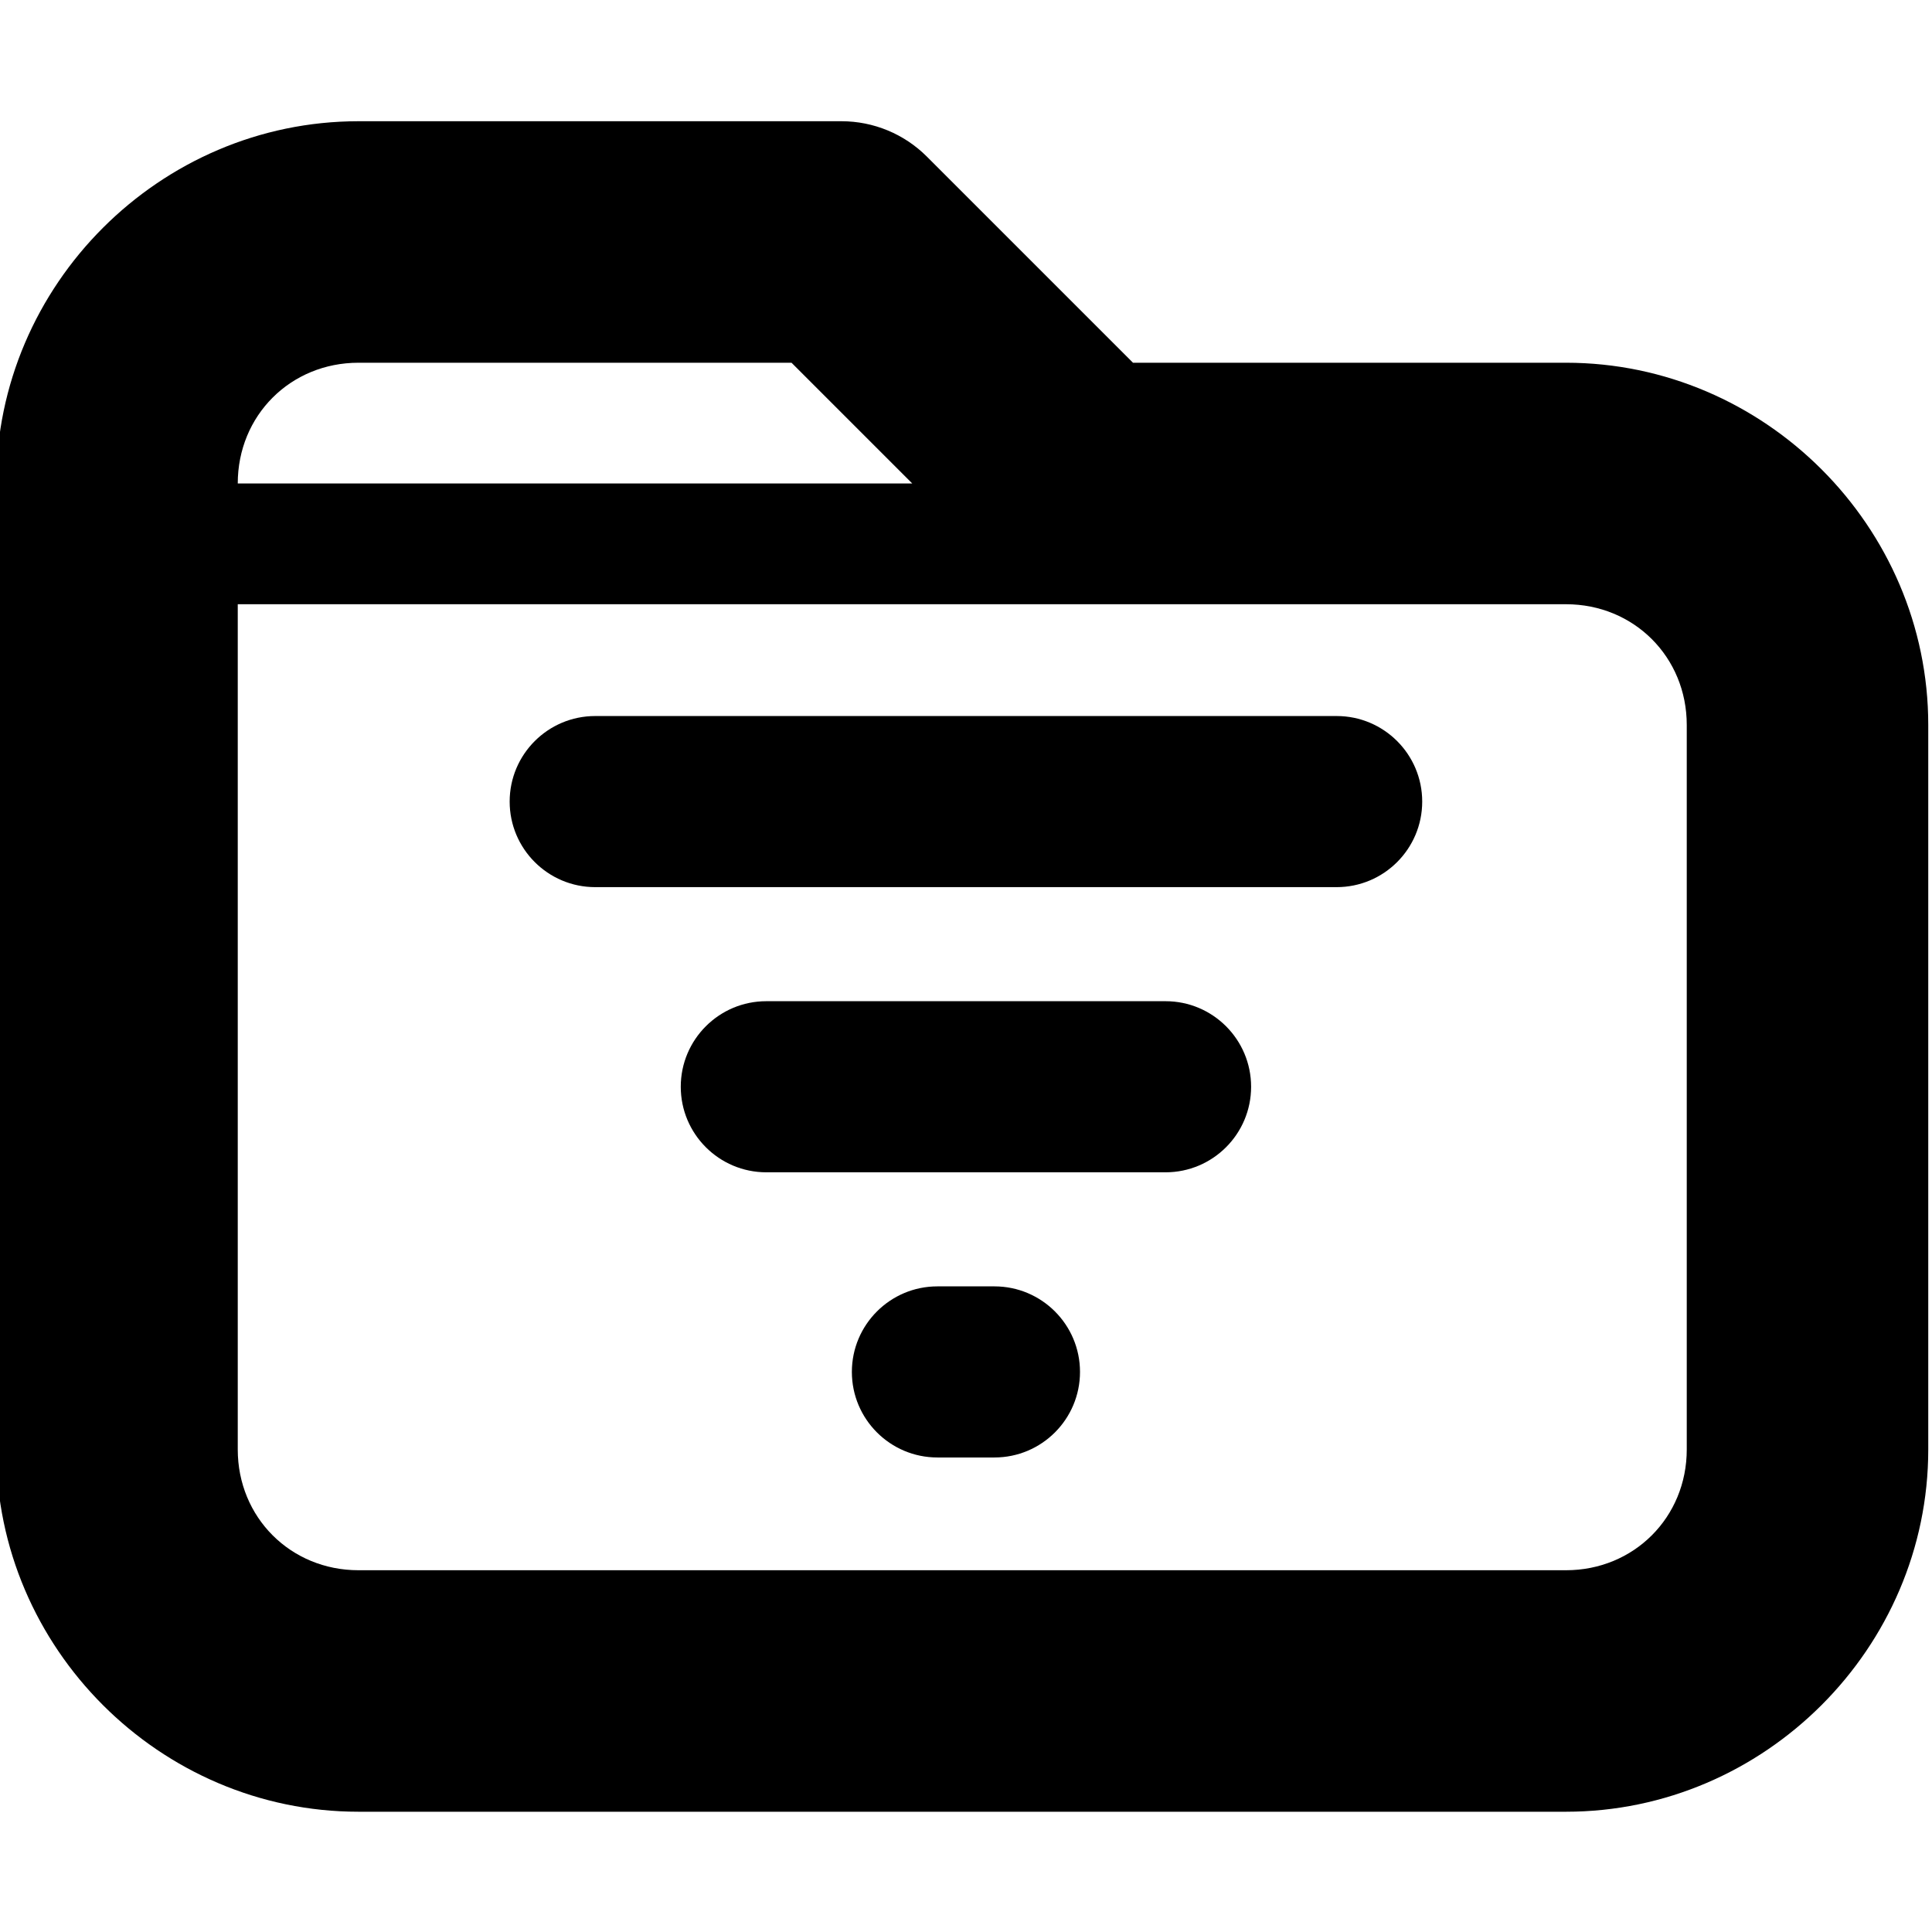
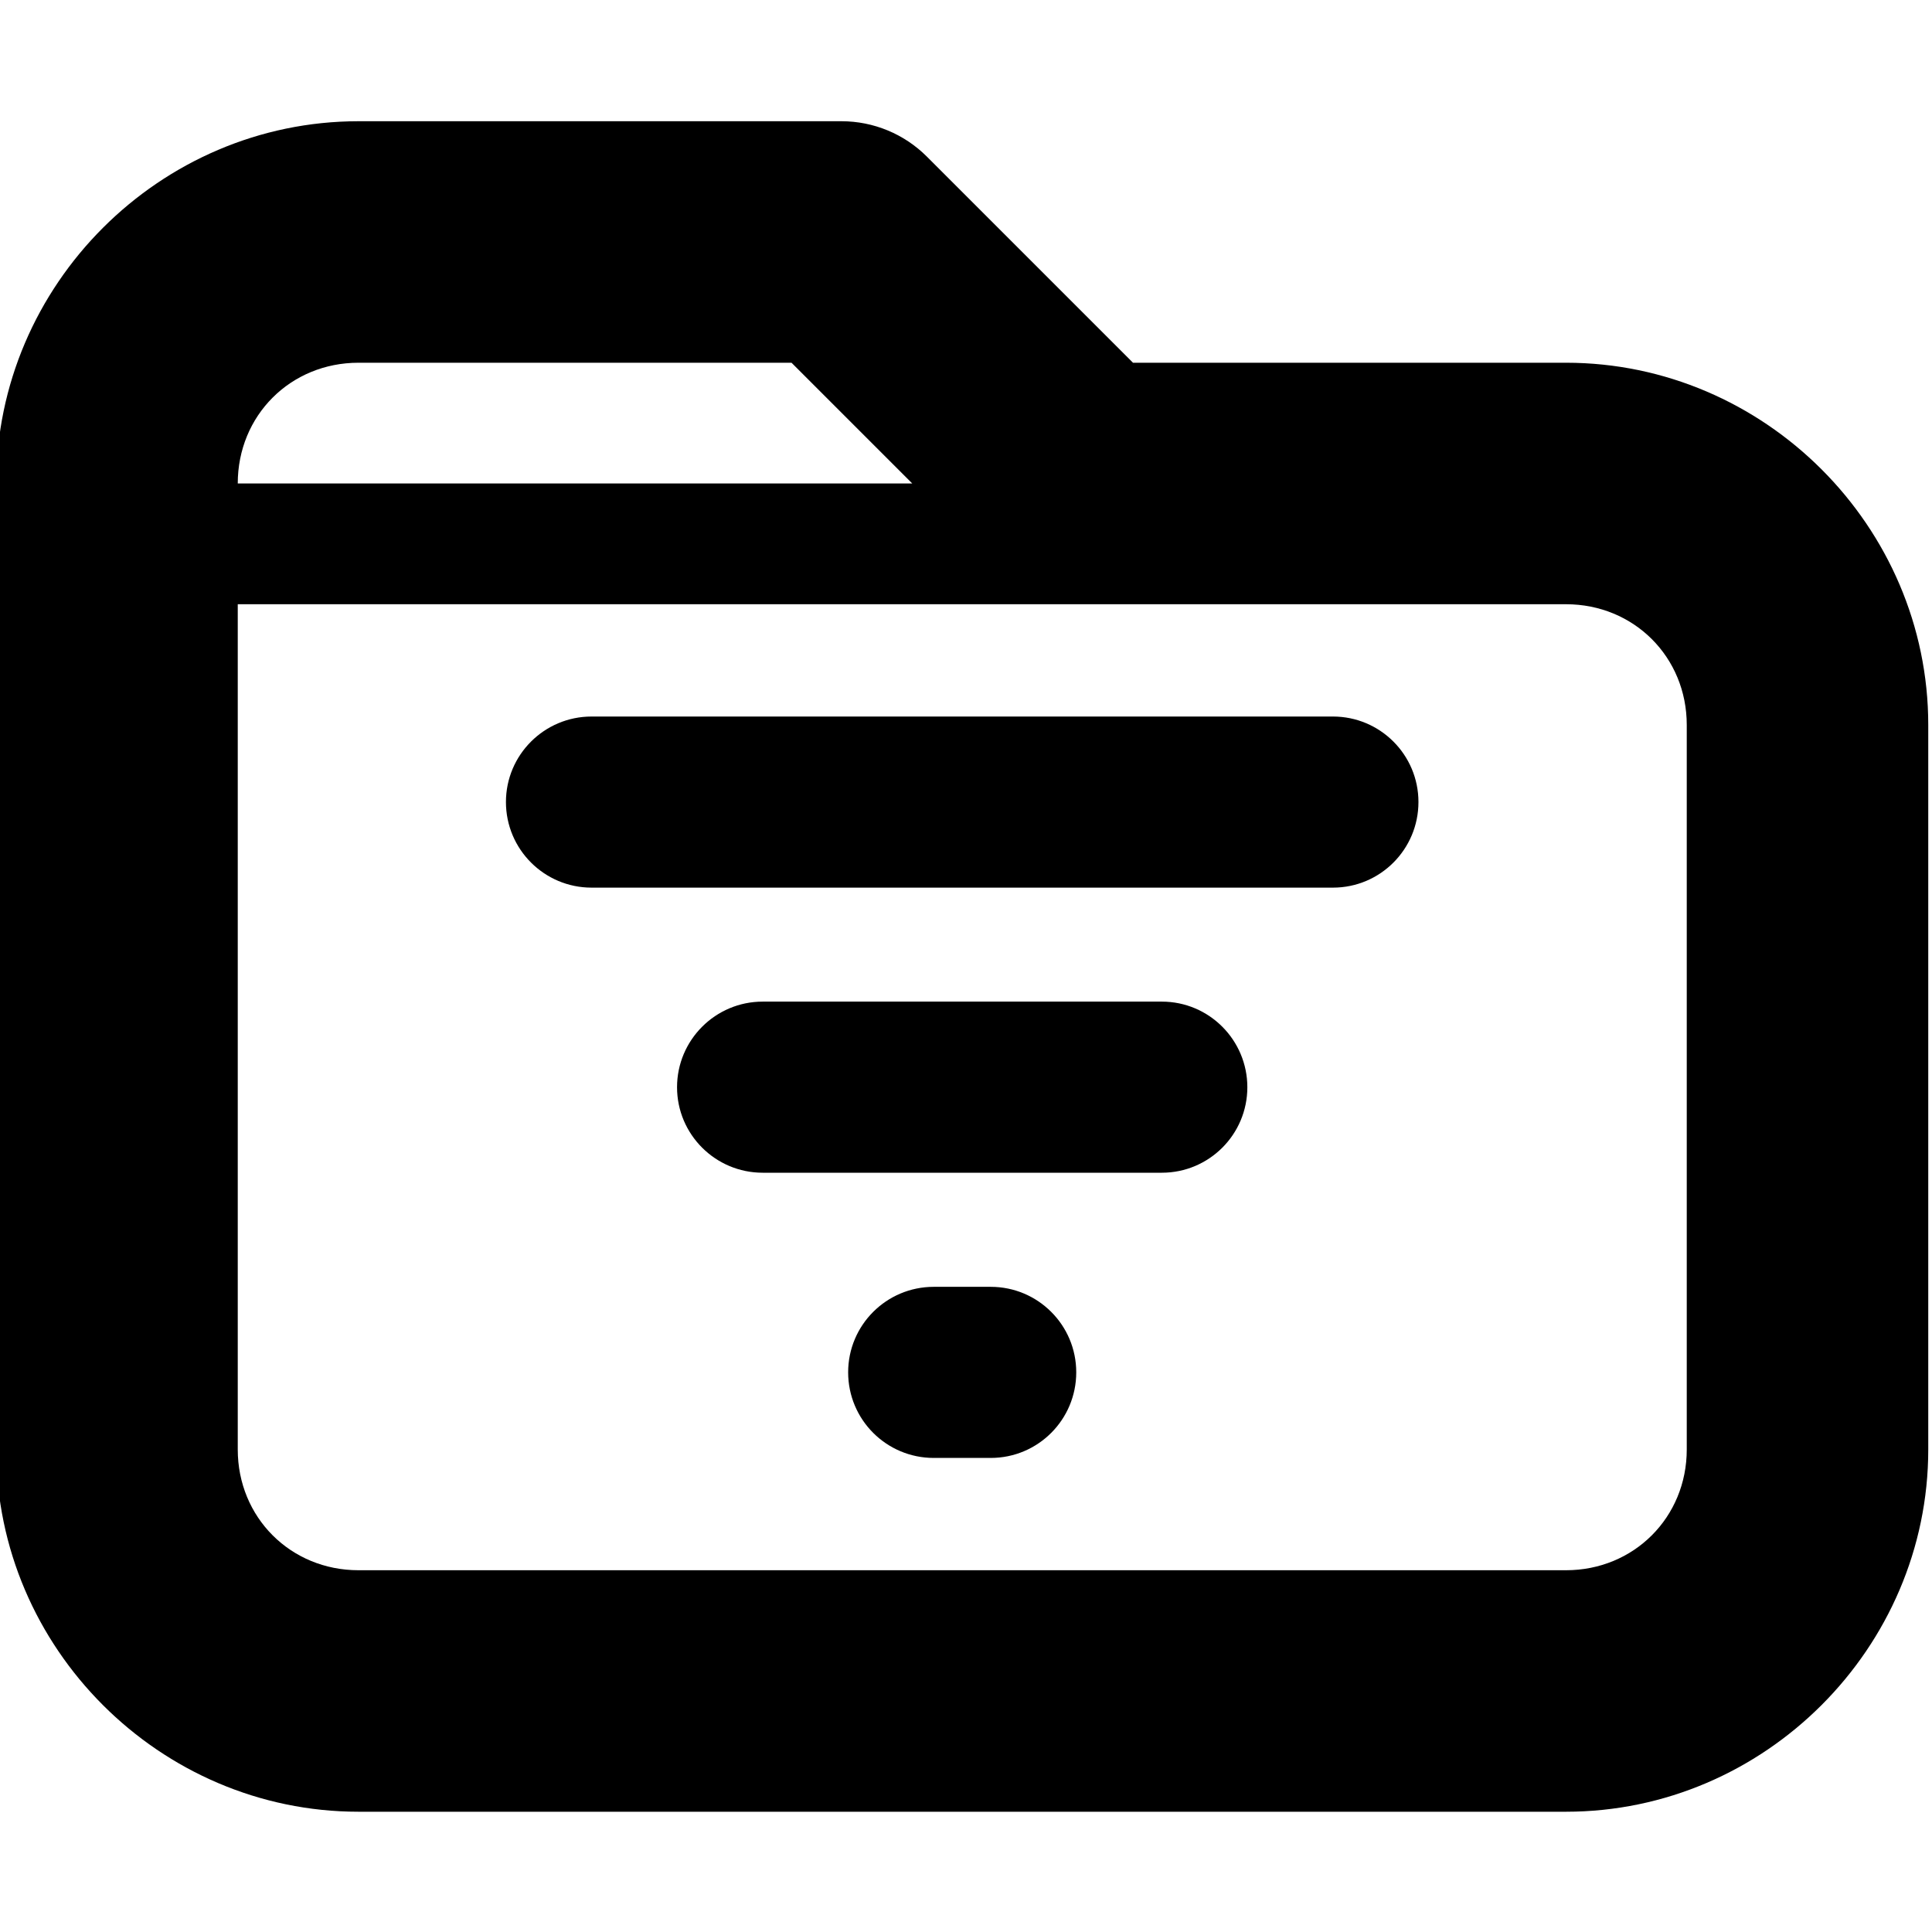
<svg xmlns="http://www.w3.org/2000/svg" height="16px" viewBox="0 0 16 16" width="16px">
-   <path d="M2.969,1.004C1.324,1.004 -0.031,2.359 -0.031,4.004L-0.031,12.004C-0.031,13.648 1.324,15.004 2.969,15.004L12.969,15.004C14.613,15.004 15.969,13.648 15.969,12.004L15.969,6.004C15.969,4.359 14.613,3.004 12.969,3.004L9.383,3.004L7.676,1.297C7.488,1.109 7.234,1.004 6.969,1.004L2.969,1.004ZM2.969,3.004L6.555,3.004L7.555,4.004L1.969,4.004C1.969,3.441 2.406,3.004 2.969,3.004ZM1.969,5.004L12.969,5.004C13.531,5.004 13.969,5.441 13.969,6.004L13.969,12.004C13.969,12.566 13.531,13.004 12.969,13.004L2.969,13.004C2.406,13.004 1.969,12.566 1.969,12.004L1.969,5.004Z" />
-   <g transform="matrix(0.472333,0,0,0.472333,4.2208,4.9852)">
-     <path d="M1.5,2L14.5,2C15.328,2 16,2.672 16,3.5C16,4.328 15.328,5 14.5,5L1.5,5C0.672,5 0,4.328 0,3.5C0,2.672 0.672,2 1.5,2Z" />
-     <path d="M4.5,7L11.5,7C12.328,7 13,7.672 13,8.5C13,9.328 12.328,10 11.5,10L4.5,10C3.672,10 3,9.328 3,8.5C3,7.672 3.672,7 4.5,7Z" />
-     <path d="M7.5,12L8.5,12C9.328,12 10,12.672 10,13.5C10,14.328 9.328,15 8.5,15L7.5,15C6.672,15 6,14.328 6,13.5C6,12.672 6.672,12 7.5,12Z" />
-   </g>
+   <path d="M2.969,1.004L6.969,1.004C7.234,1.004 7.488,1.109 7.676,1.297L9.383,3.004L12.969,3.004C14.613,3.004 15.969,4.359 15.969,6.004L15.969,12.004C15.969,13.648 14.613,15.004 12.969,15.004L2.969,15.004C1.324,15.004 -0.031,13.648 -0.031,12.004L-0.031,4.004C-0.031,2.359 1.324,1.004 2.969,1.004ZM2.969,3.004C2.406,3.004 1.969,3.441 1.969,4.004L7.555,4.004L6.555,3.004L2.969,3.004ZM1.969,5.004L1.969,12.004C1.969,12.566 2.406,13.004 2.969,13.004L12.969,13.004C13.531,13.004 13.969,12.566 13.969,12.004L13.969,6.004C13.969,5.441 13.531,5.004 12.969,5.004L1.969,5.004ZM4.899,5.934L11.039,5.934C11.43,5.934 11.747,6.251 11.747,6.642C11.747,7.034 11.43,7.351 11.039,7.351L4.899,7.351C4.508,7.351 4.19,7.034 4.19,6.642C4.19,6.251 4.508,5.934 4.899,5.934ZM6.316,8.295L9.622,8.295C10.013,8.295 10.33,8.613 10.33,9.004C10.33,9.395 10.013,9.712 9.622,9.712L6.316,9.712C5.925,9.712 5.607,9.395 5.607,9.004C5.607,8.613 5.925,8.295 6.316,8.295ZM7.733,10.657L8.205,10.657C8.596,10.657 8.913,10.974 8.913,11.365C8.913,11.757 8.596,12.074 8.205,12.074L7.733,12.074C7.341,12.074 7.024,11.757 7.024,11.365C7.024,10.974 7.341,10.657 7.733,10.657Z" />
</svg>
